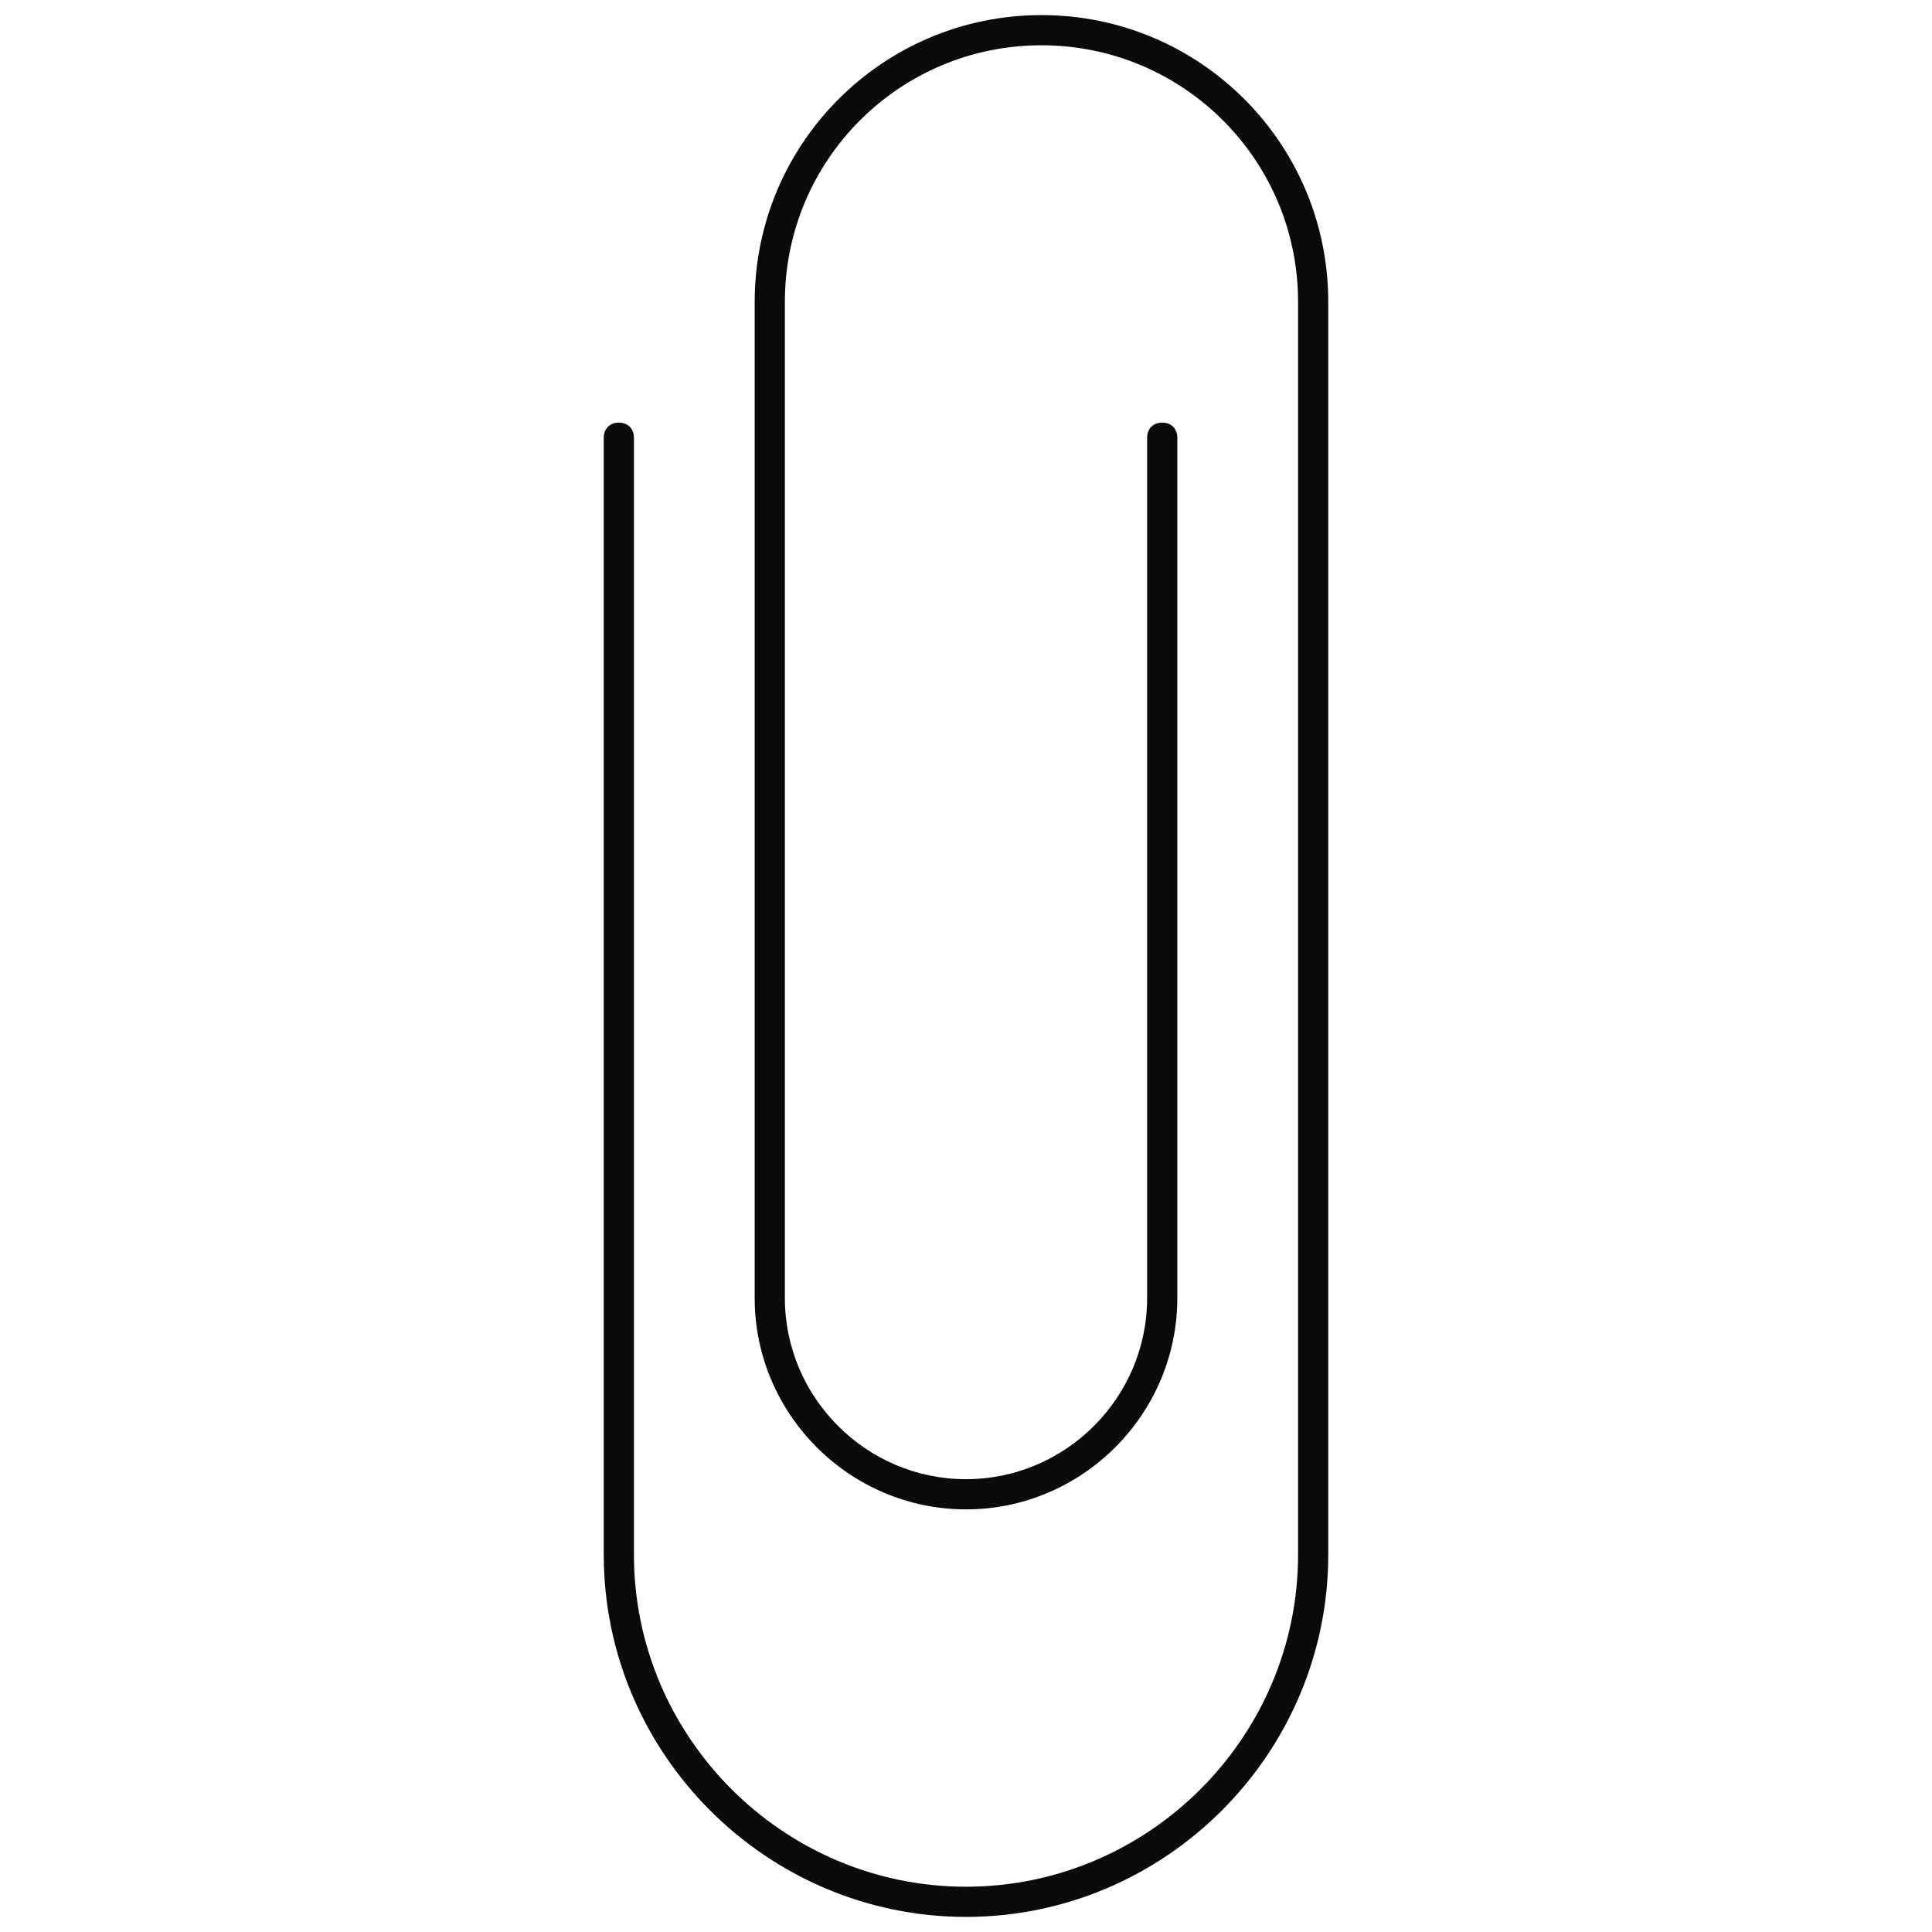
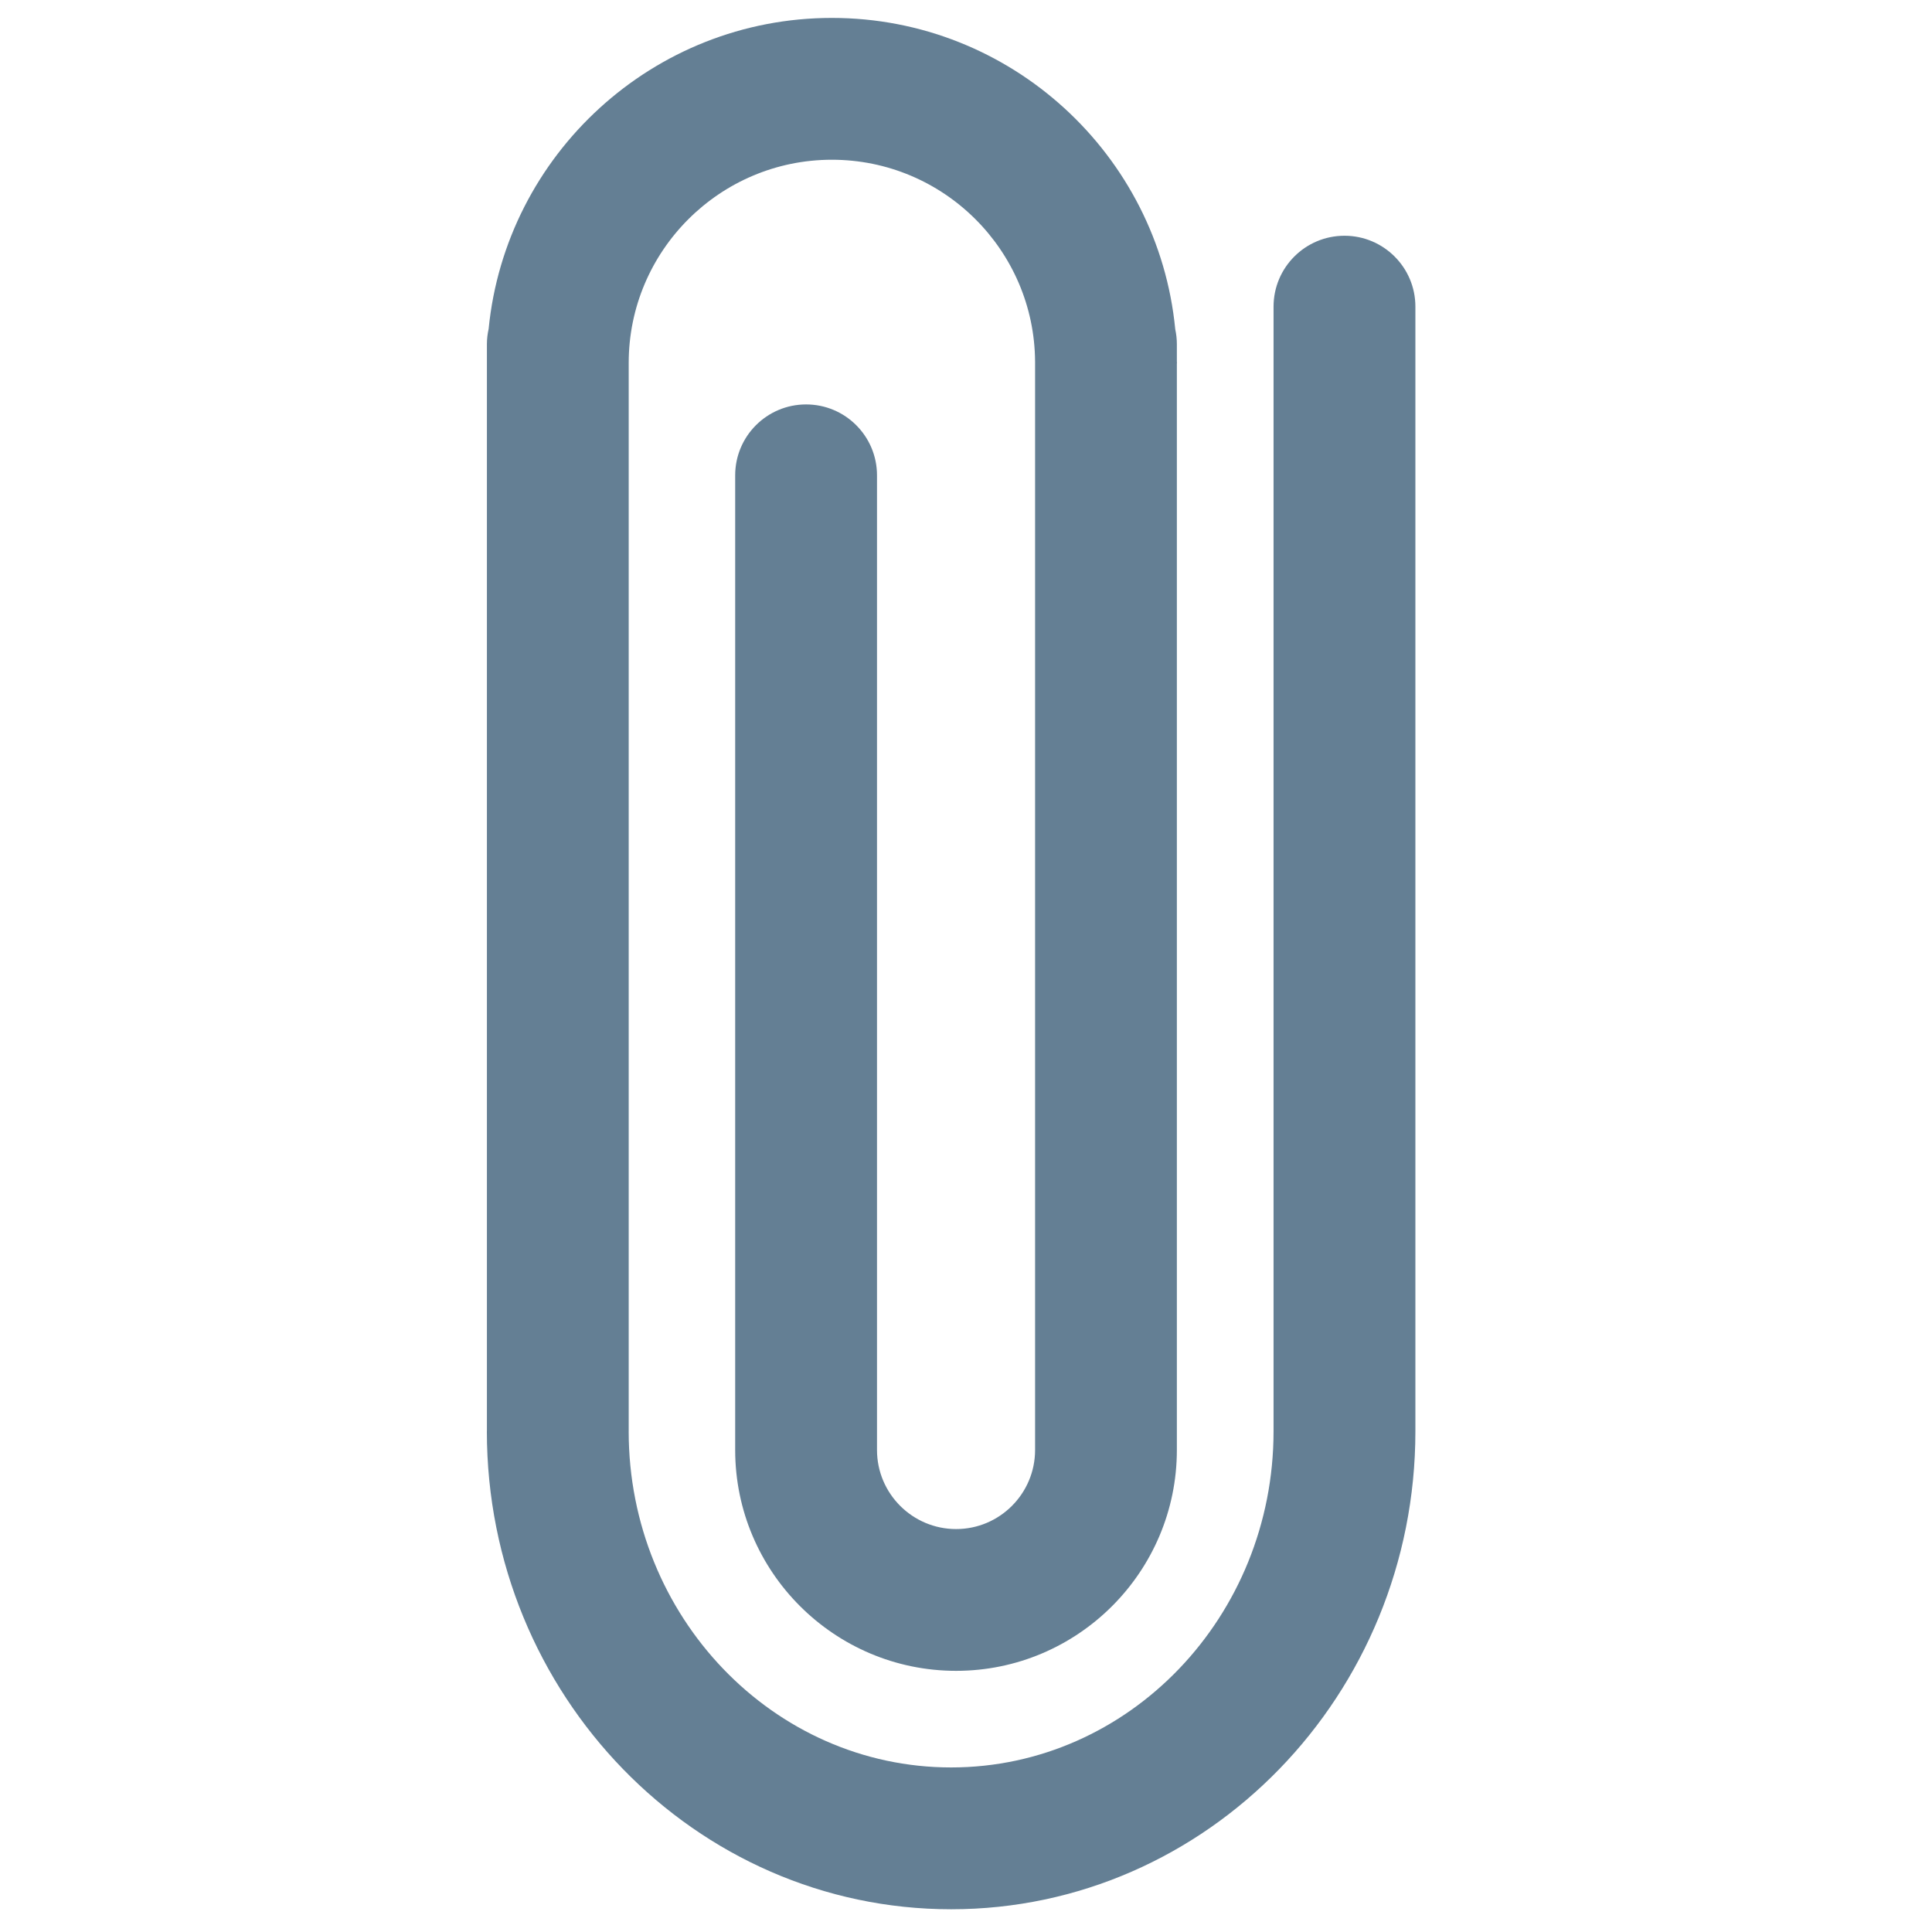
- <svg xmlns="http://www.w3.org/2000/svg" id="Layer_1" style="enable-background:new 0 0 128 128;" version="1.1" viewBox="0 0 128 128" xml:space="preserve">
-   <style type="text/css">
- 	.st0{fill:#0A0A0A;}
- </style>
-   <path class="st0" d="M69,1C58.5,1,50,9.5,50,20v66c0,7.7,6.3,14,14,14s14-6.3,14-14V29c0-0.6-0.4-1-1-1s-1,0.4-1,1V86  c0,6.6-5.4,12-12,12c-6.6,0-12-5.4-12-12V20c0-9.4,7.6-17,17-17s17,7.6,17,17v83c0,12.1-9.9,22-22,22s-22-9.9-22-22V29  c0-0.6-0.4-1-1-1s-1,0.4-1,1v74c0,13.2,10.8,24,24,24s24-10.8,24-24V20C88,9.5,79.5,1,69,1z" />
+ <svg xmlns="http://www.w3.org/2000/svg" enable-background="new 0 0 91 91" height="91px" id="Layer_1" version="1.1" viewBox="0 0 91 91" width="91px" xml:space="preserve">
+   <g>
+     <path d="M63.327,11.104c-1.846,0-3.341,1.496-3.341,3.34v52.971c0,8.73-6.812,15.834-15.185,15.834   c-8.375,0-15.186-7.1-15.189-15.826c0-0.002,0.001-0.004,0.001-0.006V17.092c0-5.277,4.294-9.568,9.569-9.568   c5.262,0,9.541,4.26,9.572,9.511v51.261c0,2.055-1.668,3.725-3.719,3.725c-2.055,0-3.727-1.67-3.727-3.725V22.389   c0-1.844-1.495-3.34-3.34-3.34c-1.844,0-3.34,1.496-3.34,3.34v45.908c0,0.001,0,0.001,0,0.002c0.002,5.736,4.67,10.4,10.406,10.4   c5.733,0,10.398-4.666,10.398-10.404V17.131c0-0.014,0.004-0.025,0.004-0.039c0-0.026-0.004-0.051-0.004-0.077v-0.806   c0-0.24-0.027-0.474-0.076-0.7C54.56,7.29,47.612,0.844,39.183,0.844c-8.42,0-15.362,6.438-16.168,14.65   c-0.051,0.23-0.081,0.469-0.081,0.715v51.186c0,0.007-0.002,0.013-0.002,0.02c0,12.414,9.811,22.514,21.87,22.514   c12.057,0,21.865-10.1,21.865-22.514V14.443C66.667,12.6,65.171,11.104,63.327,11.104z" fill="#647F94" />
+   </g>
</svg>
